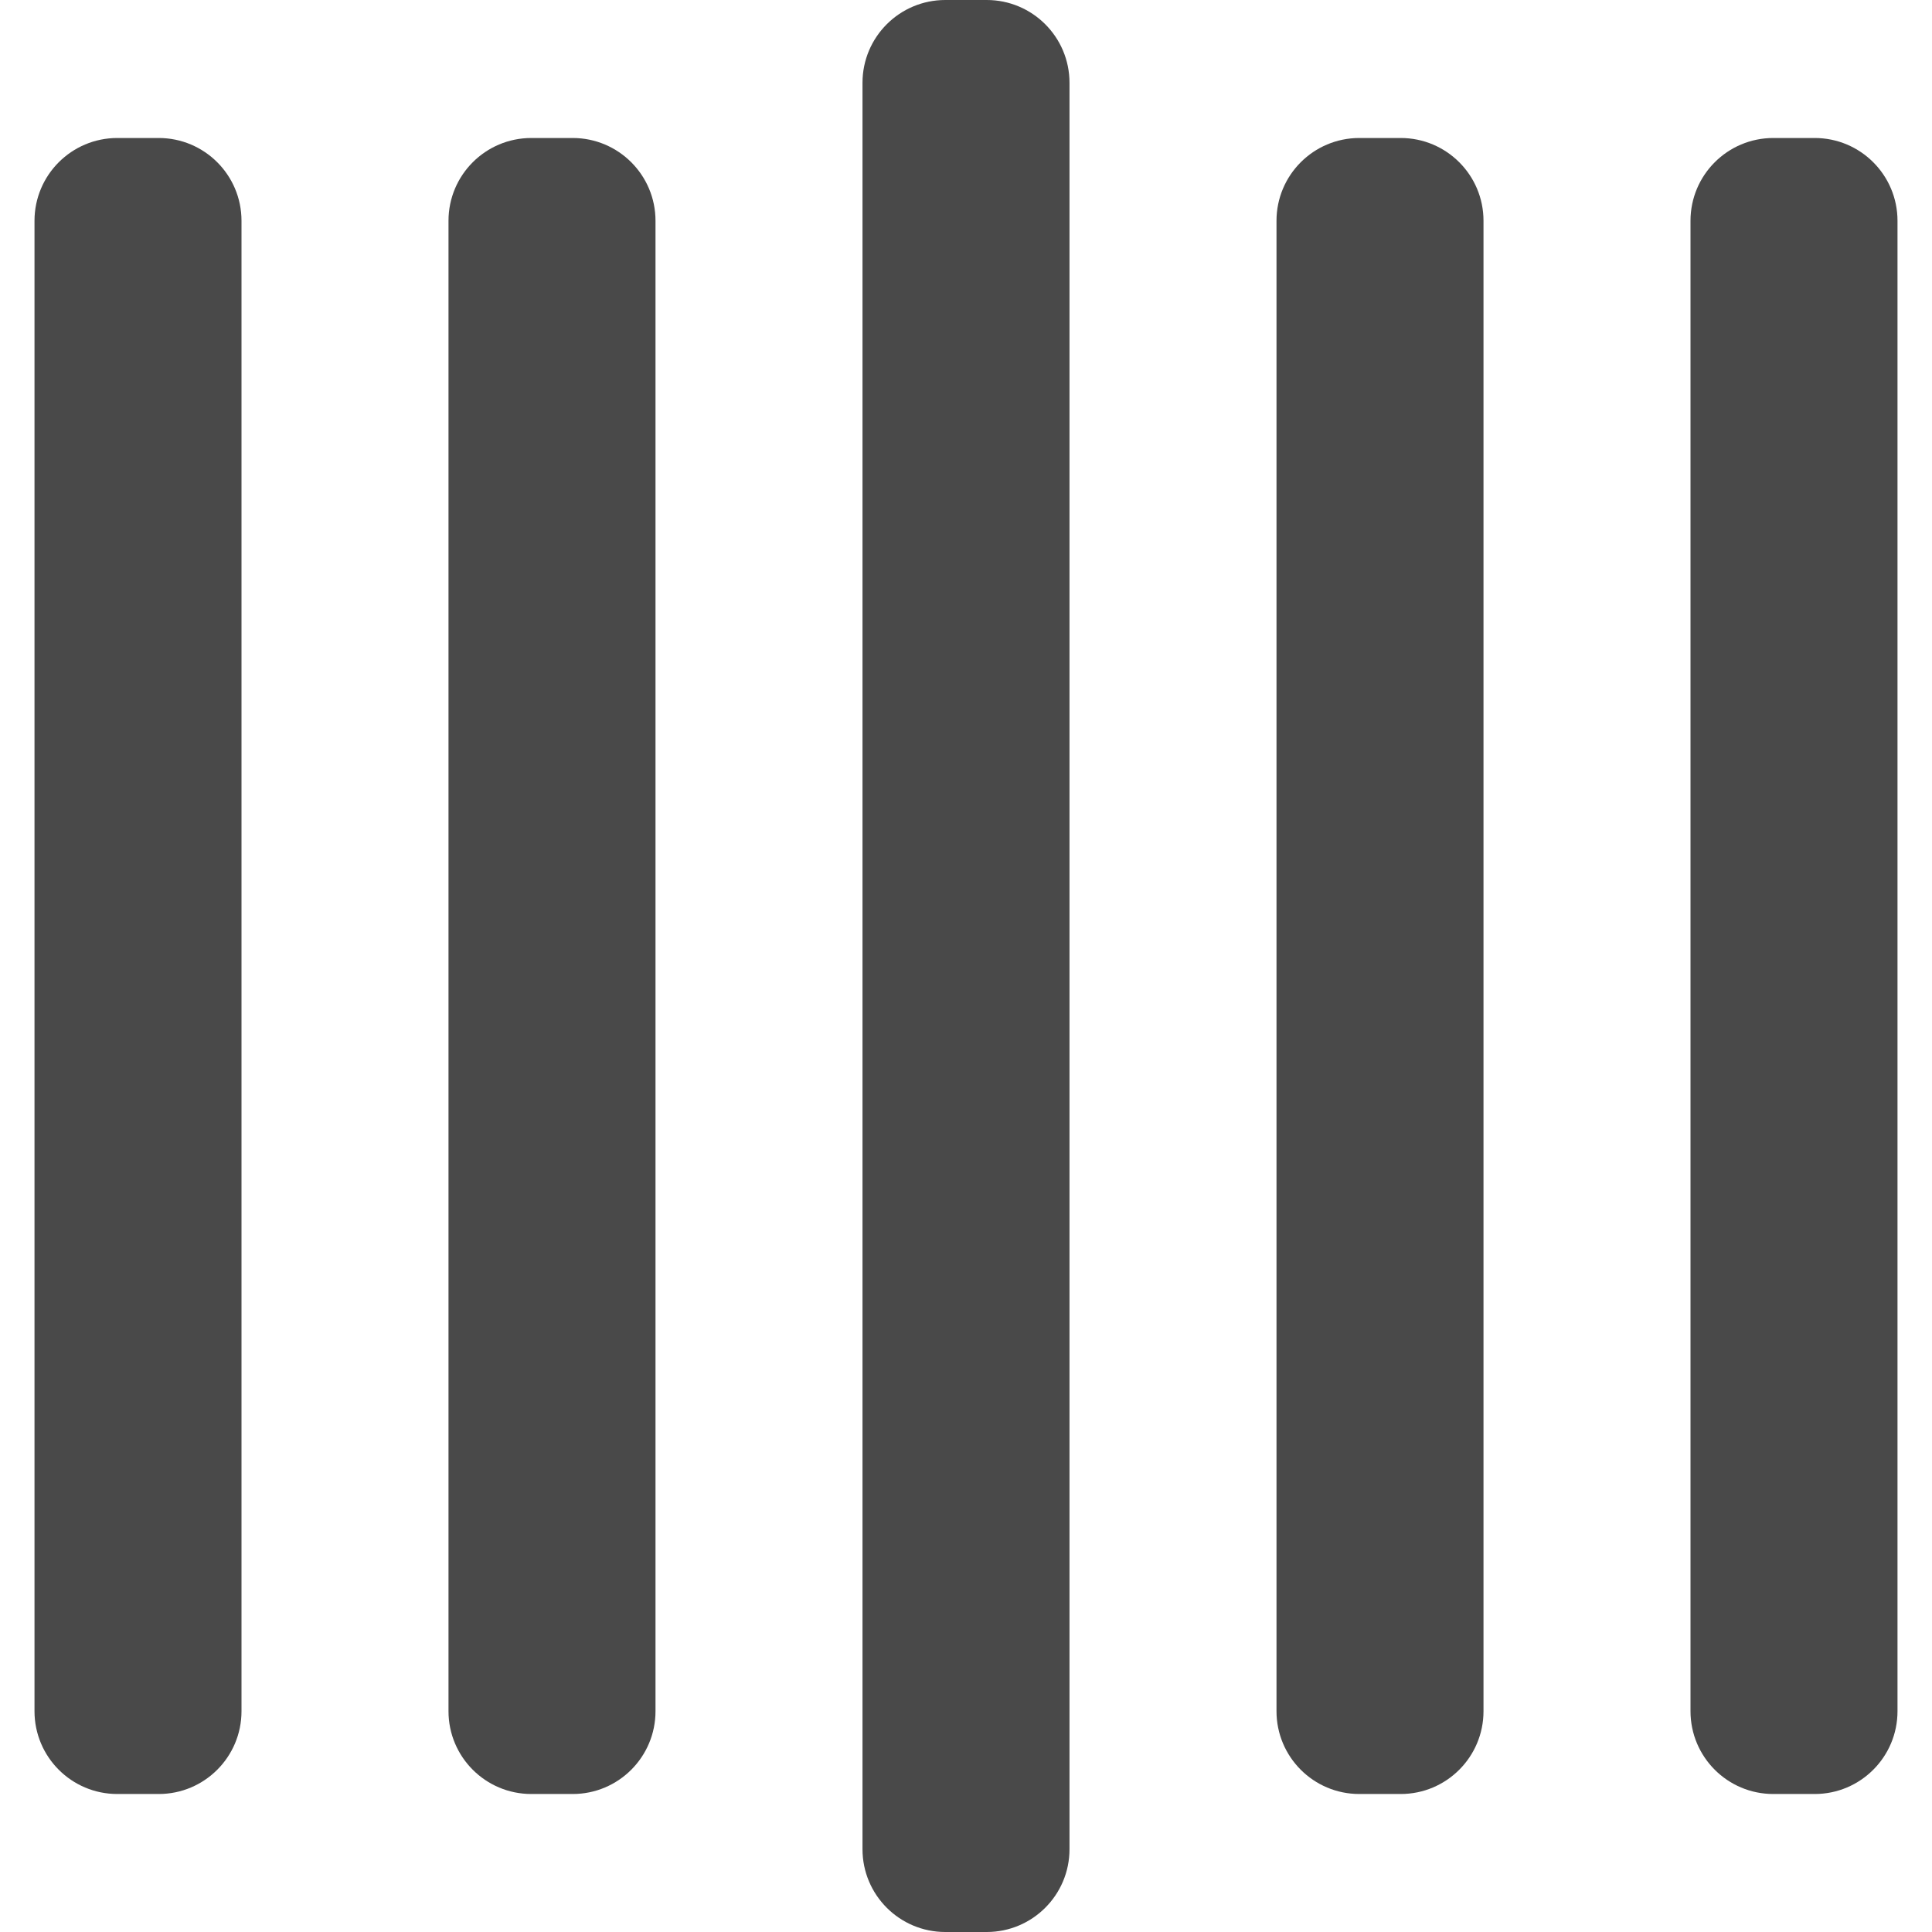
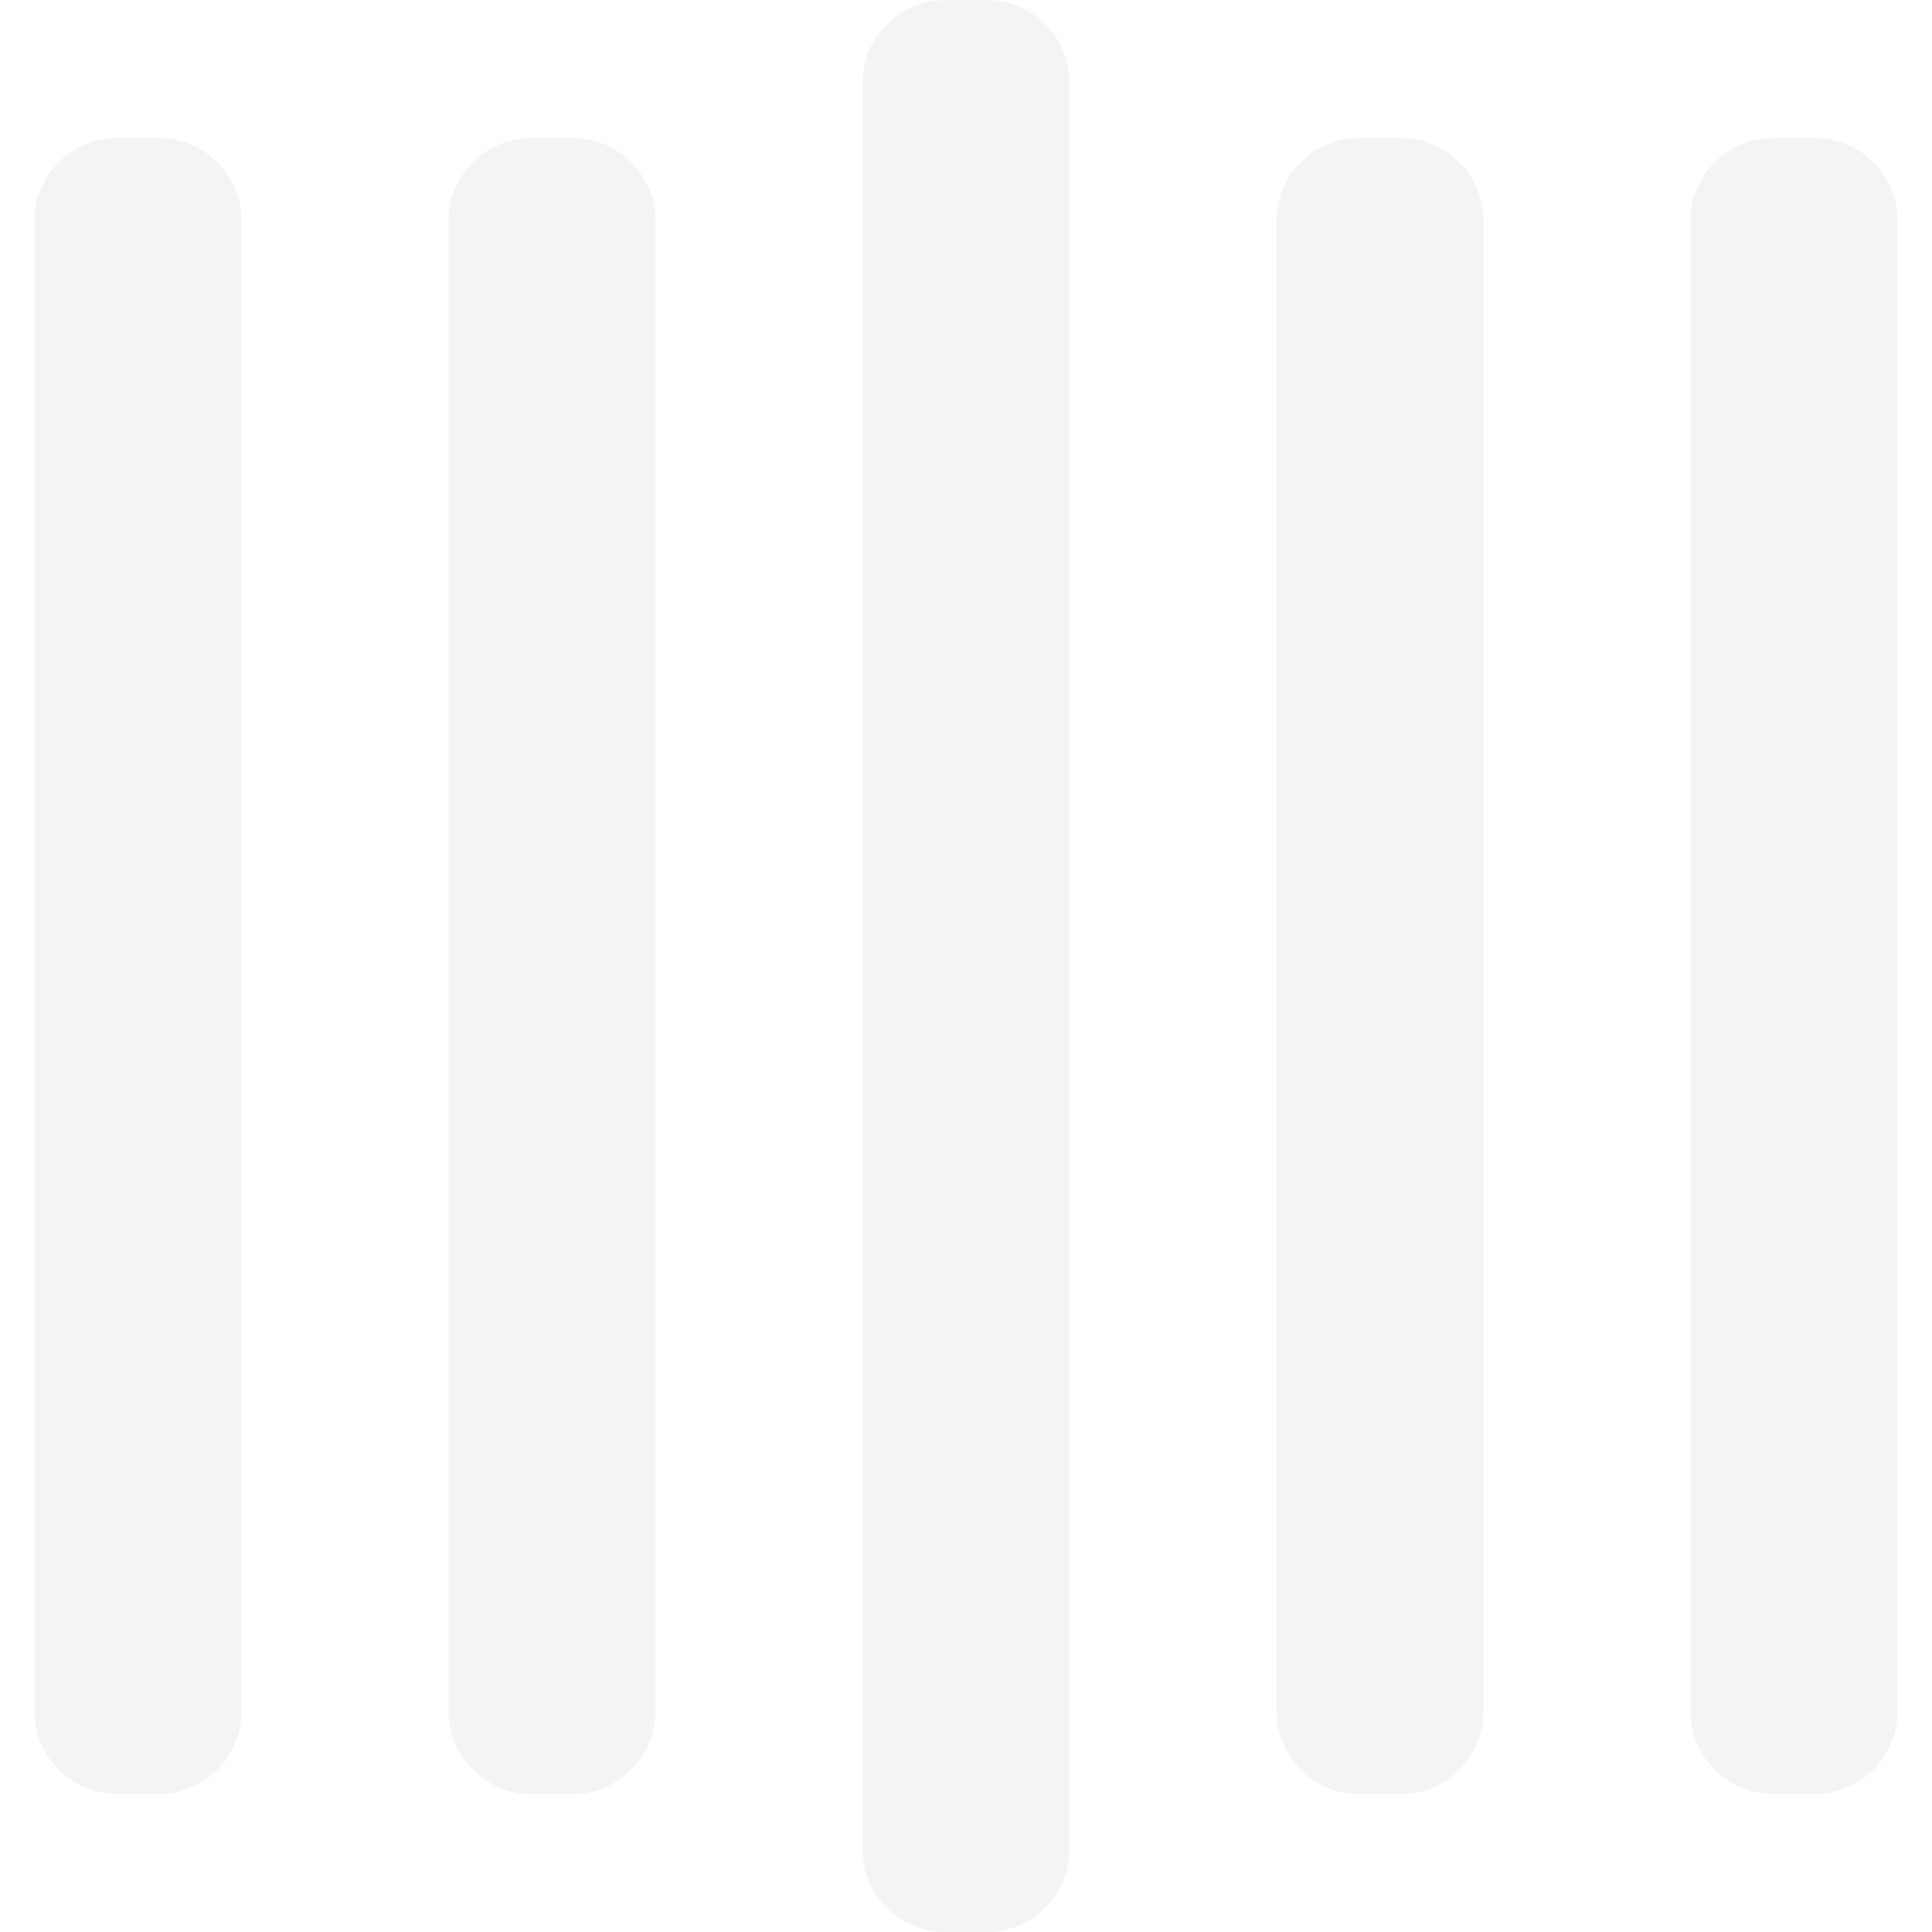
- <svg xmlns="http://www.w3.org/2000/svg" width="16" height="16" viewBox="0 0 135 140" fill="#494949">
+ <svg xmlns="http://www.w3.org/2000/svg" width="16" height="16" viewBox="0 0 135 140" fill="#f0f0f0c0">
  <rect y="10" width="15" height="120" rx="6">
    <animate attributeName="height" begin="0.5s" dur="1s" values="120;110;100;90;80;70;60;50;40;140;120" calcMode="linear" repeatCount="indefinite" />
    <animate attributeName="y" begin="0.5s" dur="1s" values="10;15;20;25;30;35;40;45;50;0;10" calcMode="linear" repeatCount="indefinite" />
  </rect>
  <rect x="30" y="10" width="15" height="120" rx="6">
    <animate attributeName="height" begin="0.25s" dur="1s" values="120;110;100;90;80;70;60;50;40;140;120" calcMode="linear" repeatCount="indefinite" />
    <animate attributeName="y" begin="0.25s" dur="1s" values="10;15;20;25;30;35;40;45;50;0;10" calcMode="linear" repeatCount="indefinite" />
  </rect>
  <rect x="60" width="15" height="140" rx="6">
    <animate attributeName="height" begin="0s" dur="1s" values="120;110;100;90;80;70;60;50;40;140;120" calcMode="linear" repeatCount="indefinite" />
    <animate attributeName="y" begin="0s" dur="1s" values="10;15;20;25;30;35;40;45;50;0;10" calcMode="linear" repeatCount="indefinite" />
  </rect>
  <rect x="90" y="10" width="15" height="120" rx="6">
    <animate attributeName="height" begin="0.25s" dur="1s" values="120;110;100;90;80;70;60;50;40;140;120" calcMode="linear" repeatCount="indefinite" />
    <animate attributeName="y" begin="0.25s" dur="1s" values="10;15;20;25;30;35;40;45;50;0;10" calcMode="linear" repeatCount="indefinite" />
  </rect>
  <rect x="120" y="10" width="15" height="120" rx="6">
    <animate attributeName="height" begin="0.5s" dur="1s" values="120;110;100;90;80;70;60;50;40;140;120" calcMode="linear" repeatCount="indefinite" />
    <animate attributeName="y" begin="0.5s" dur="1s" values="10;15;20;25;30;35;40;45;50;0;10" calcMode="linear" repeatCount="indefinite" />
  </rect>
</svg>
